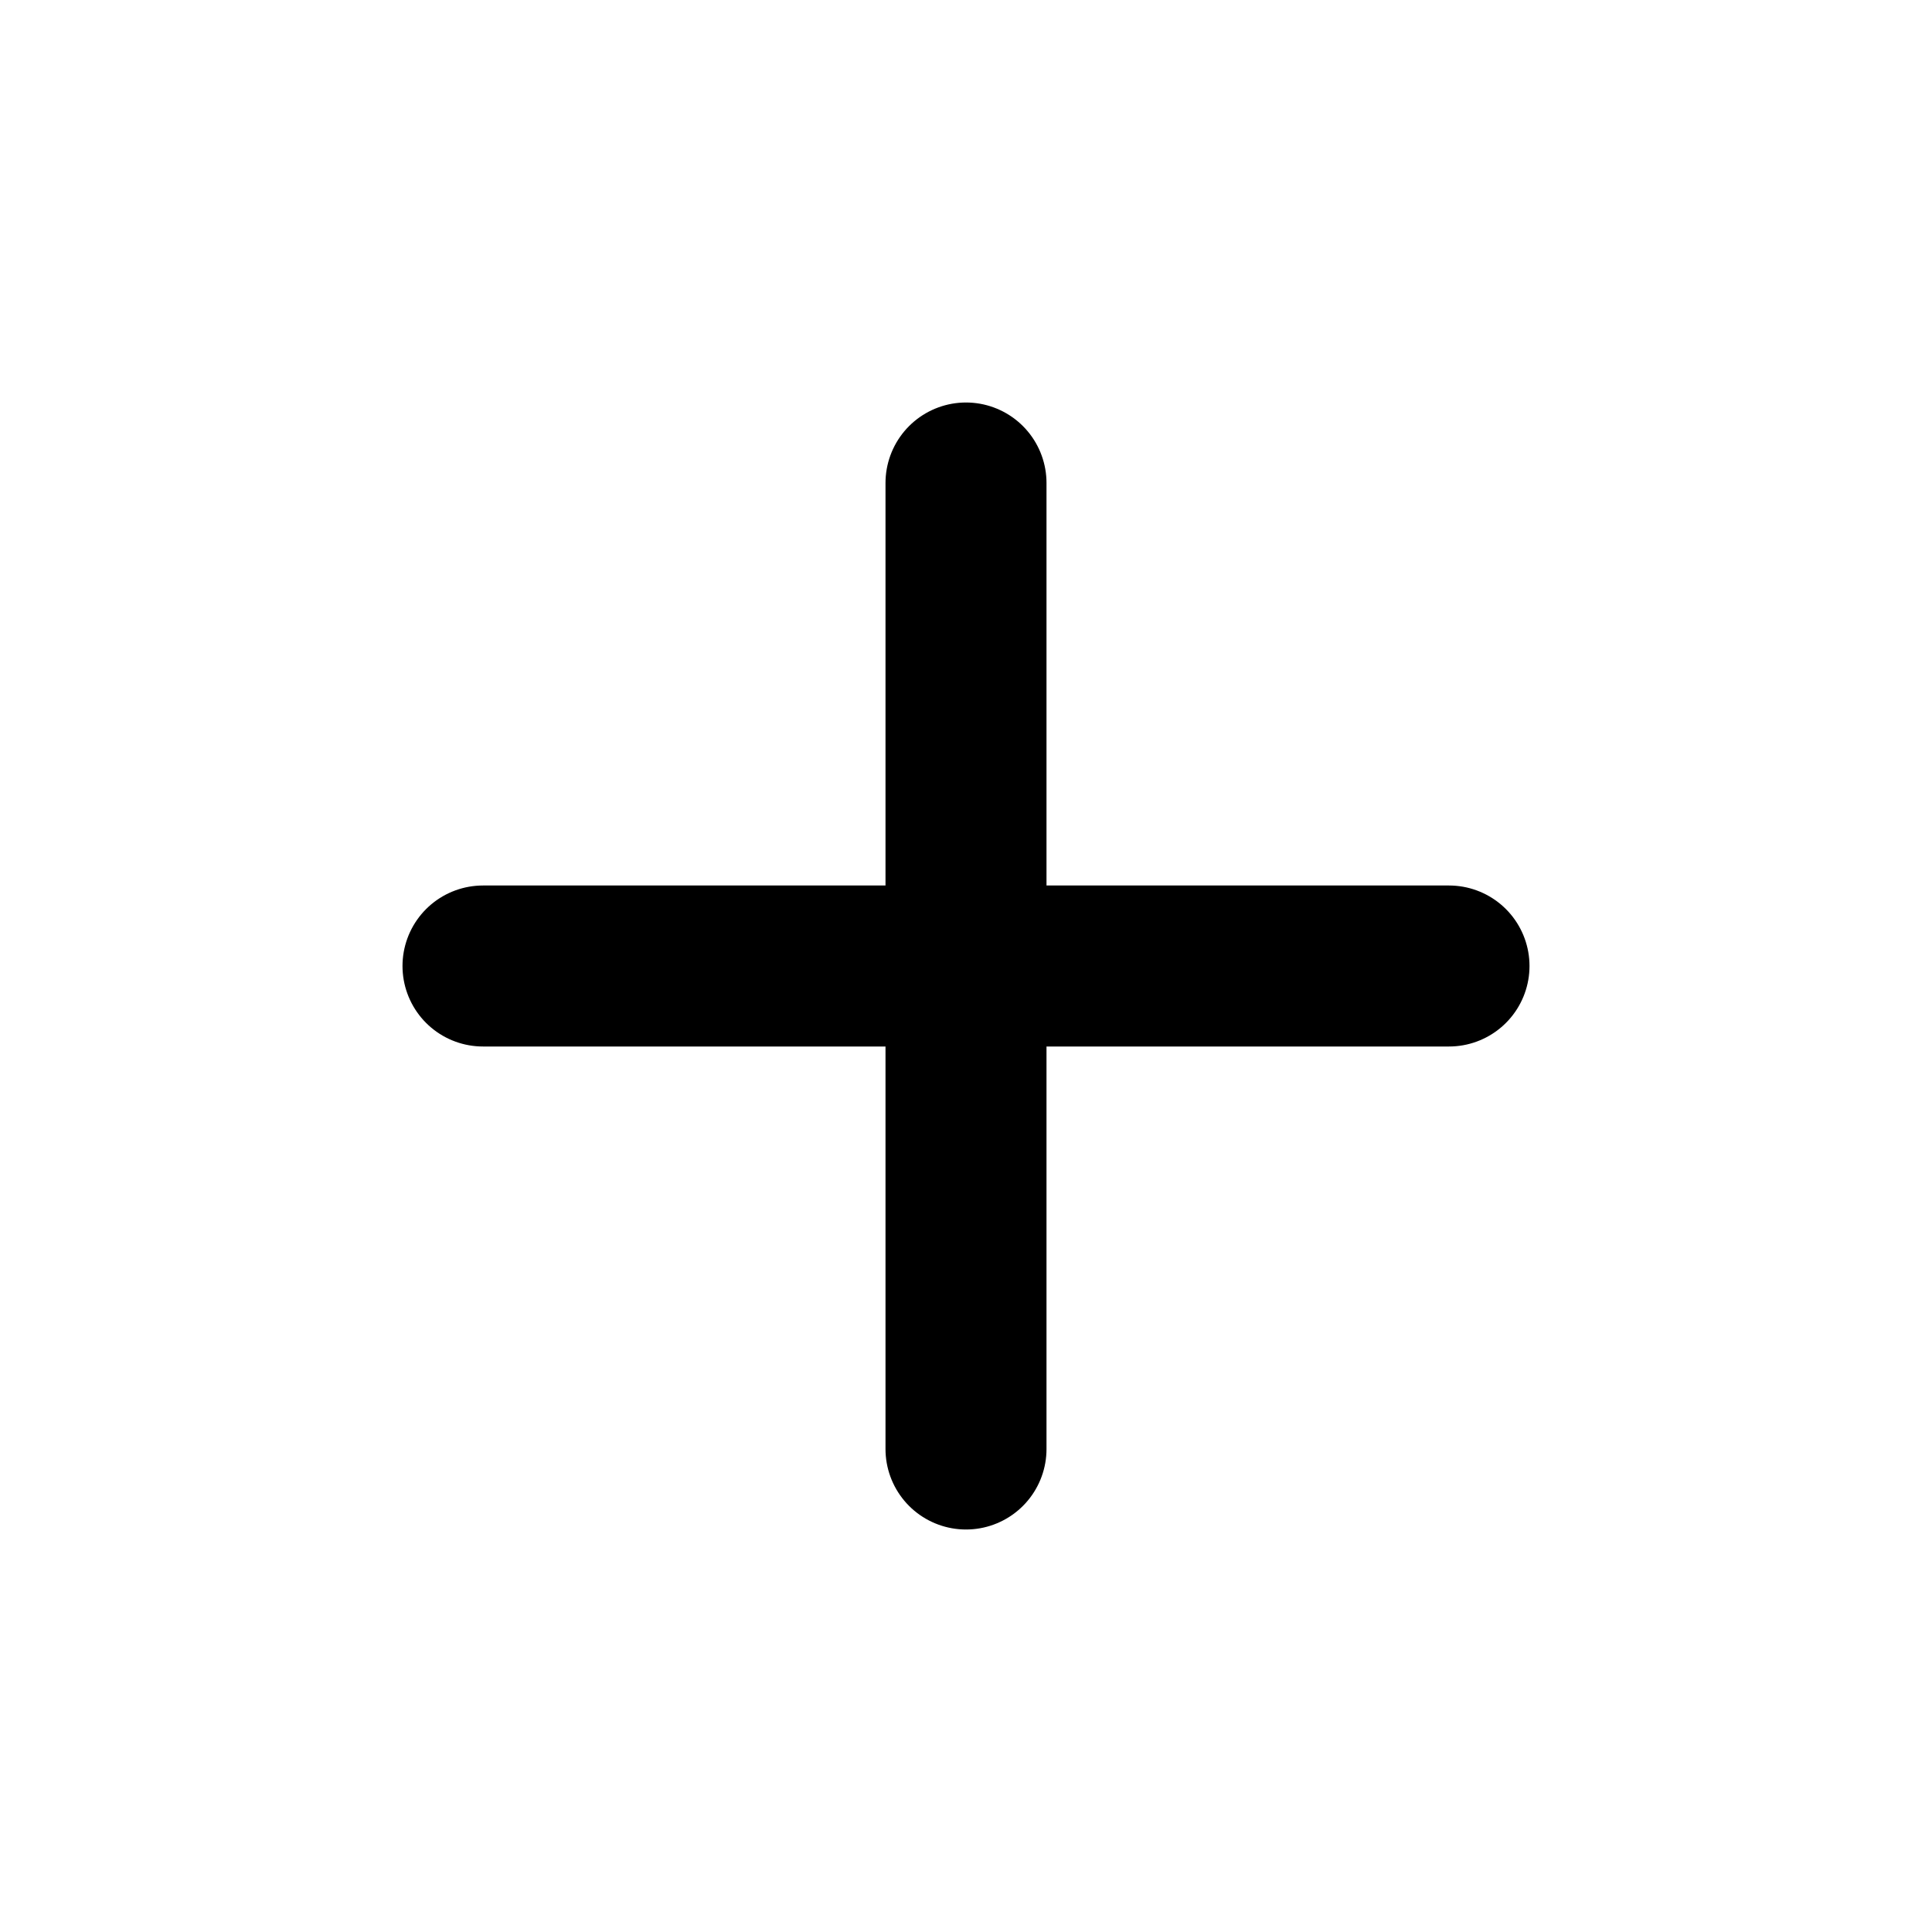
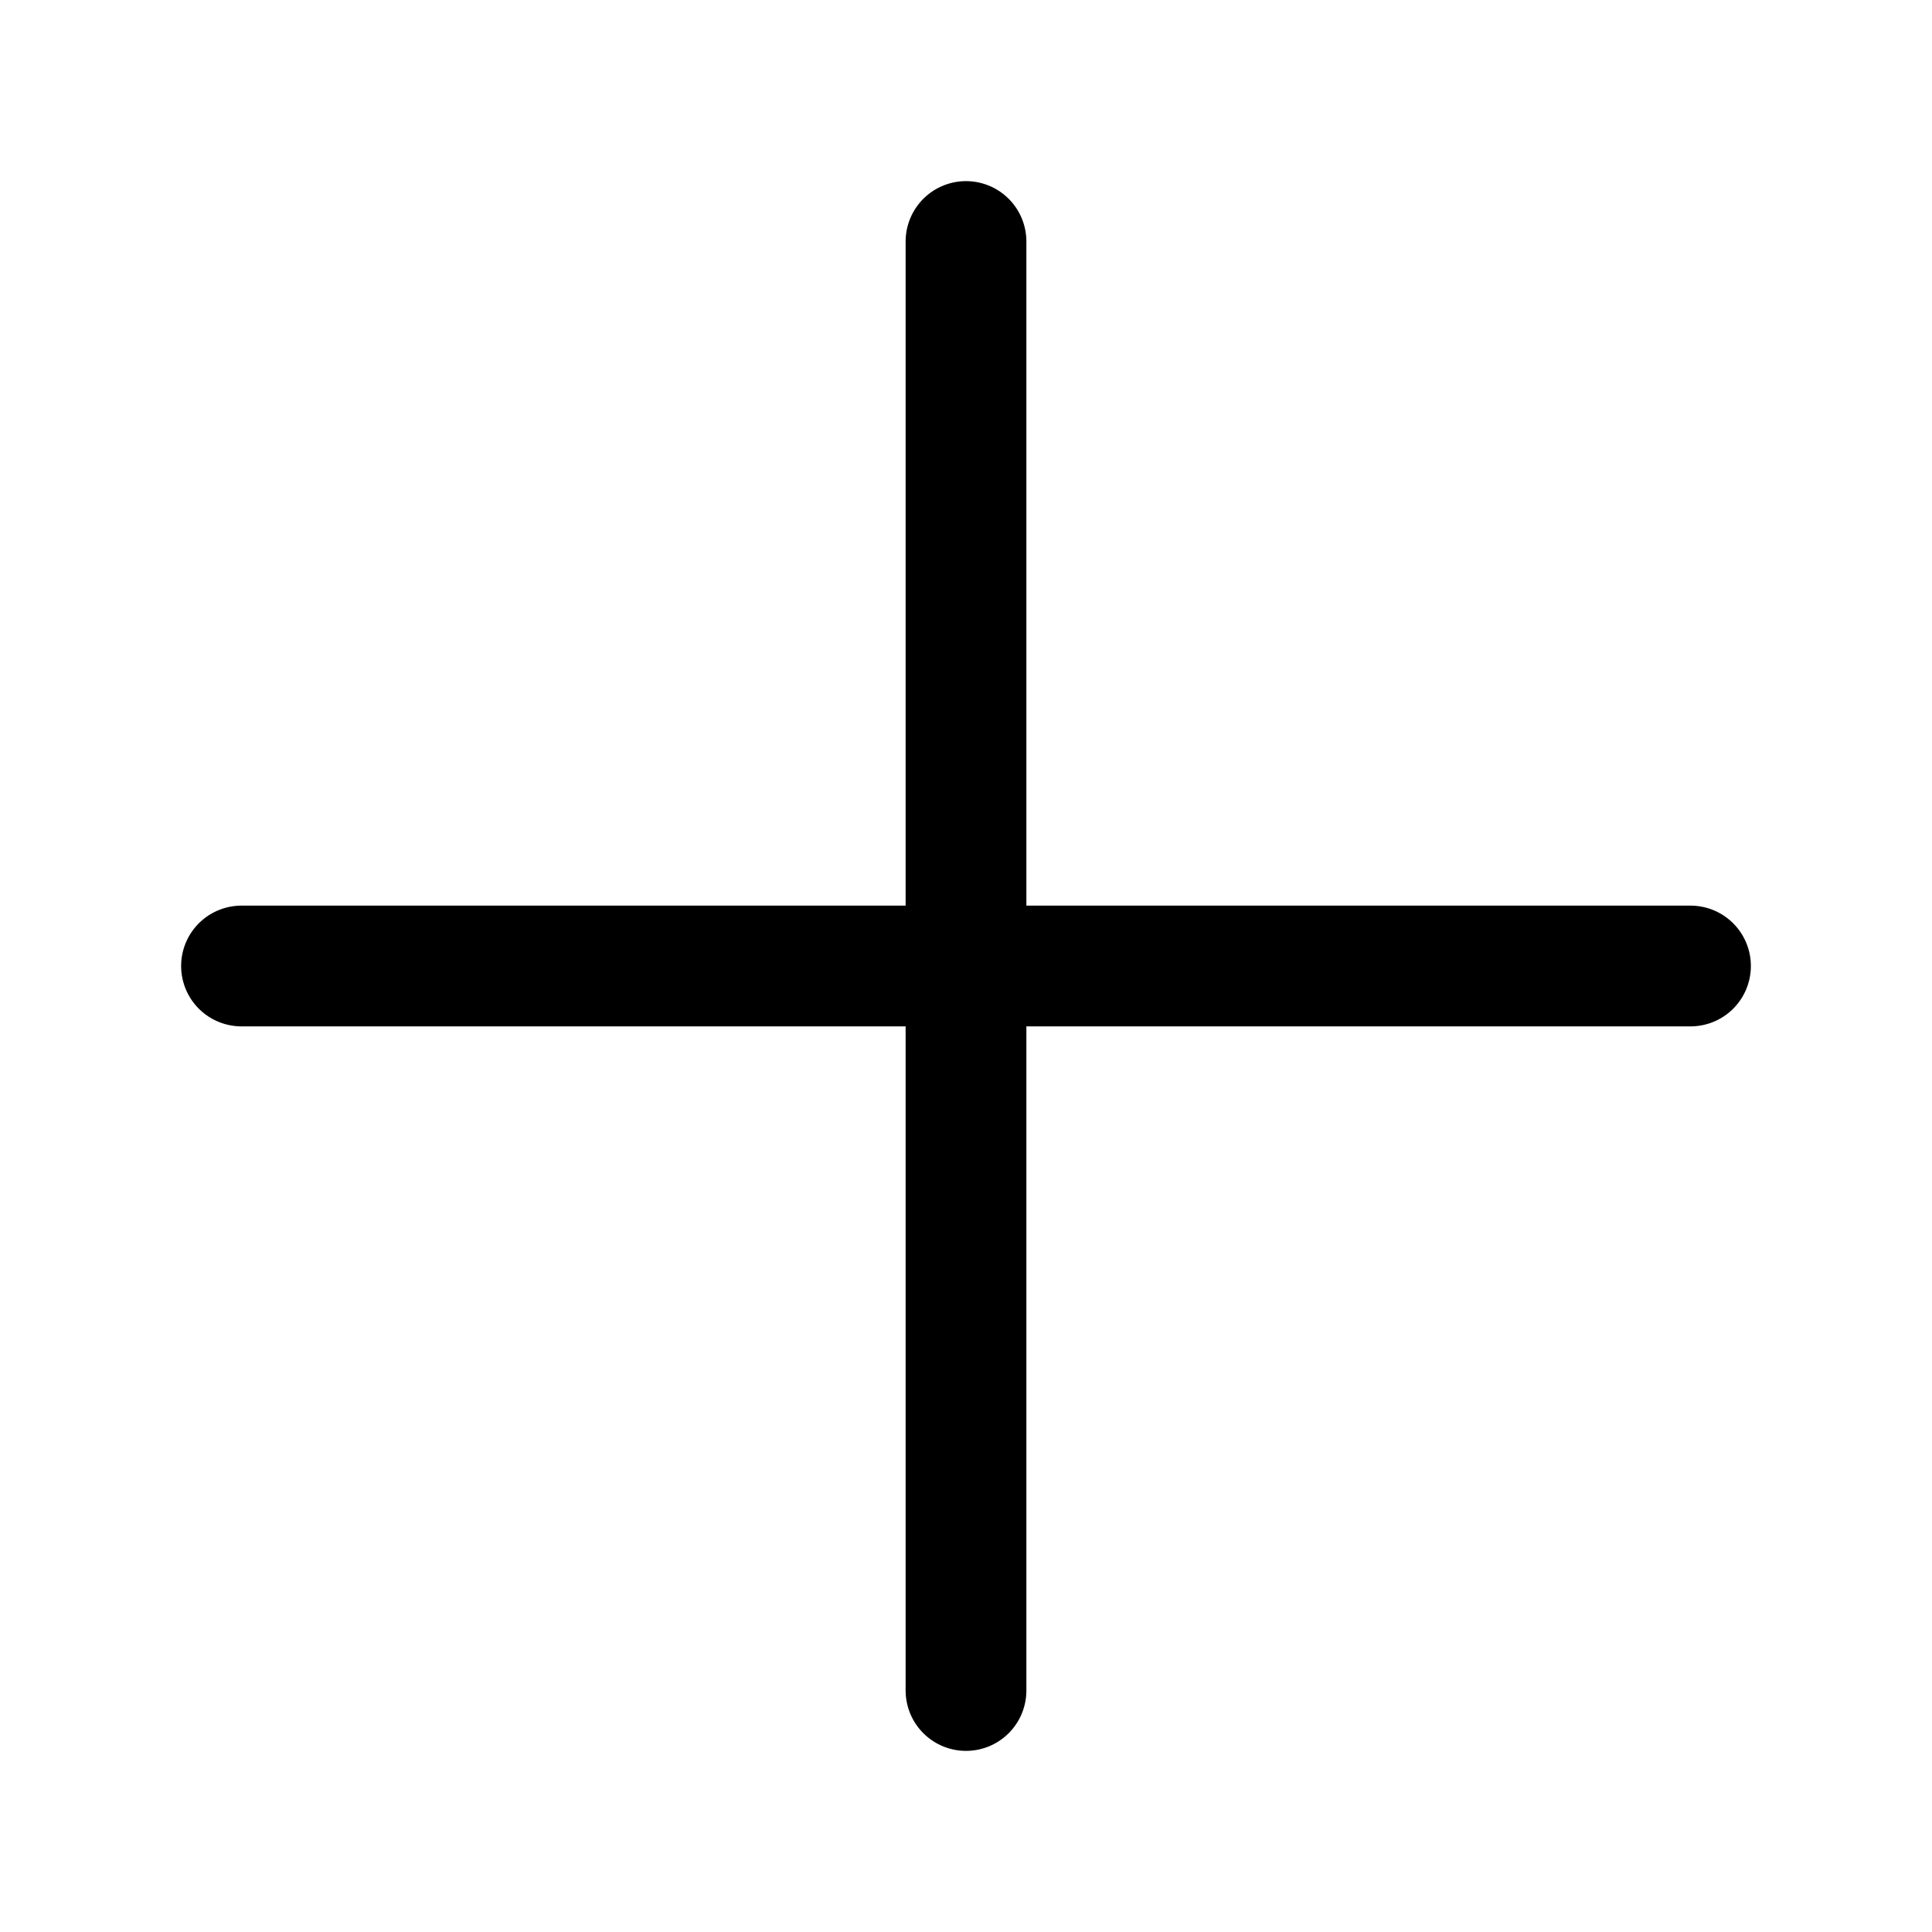
- <svg xmlns="http://www.w3.org/2000/svg" fill="none" viewBox="0 0 24 24" stroke="currentColor">
-   <path stroke-linecap="round" stroke-linejoin="round" stroke-width="2" d="M12 6v6m0 0v6m0-6h6m-6 0H6" />
+ <svg xmlns="http://www.w3.org/2000/svg" fill="none" viewBox="0 0 24 24" stroke-width="1.5" stroke="currentColor" aria-hidden="true">
+   <path stroke-linecap="round" stroke-linejoin="round" d="M12 3v18m9-9H3" />
</svg>
